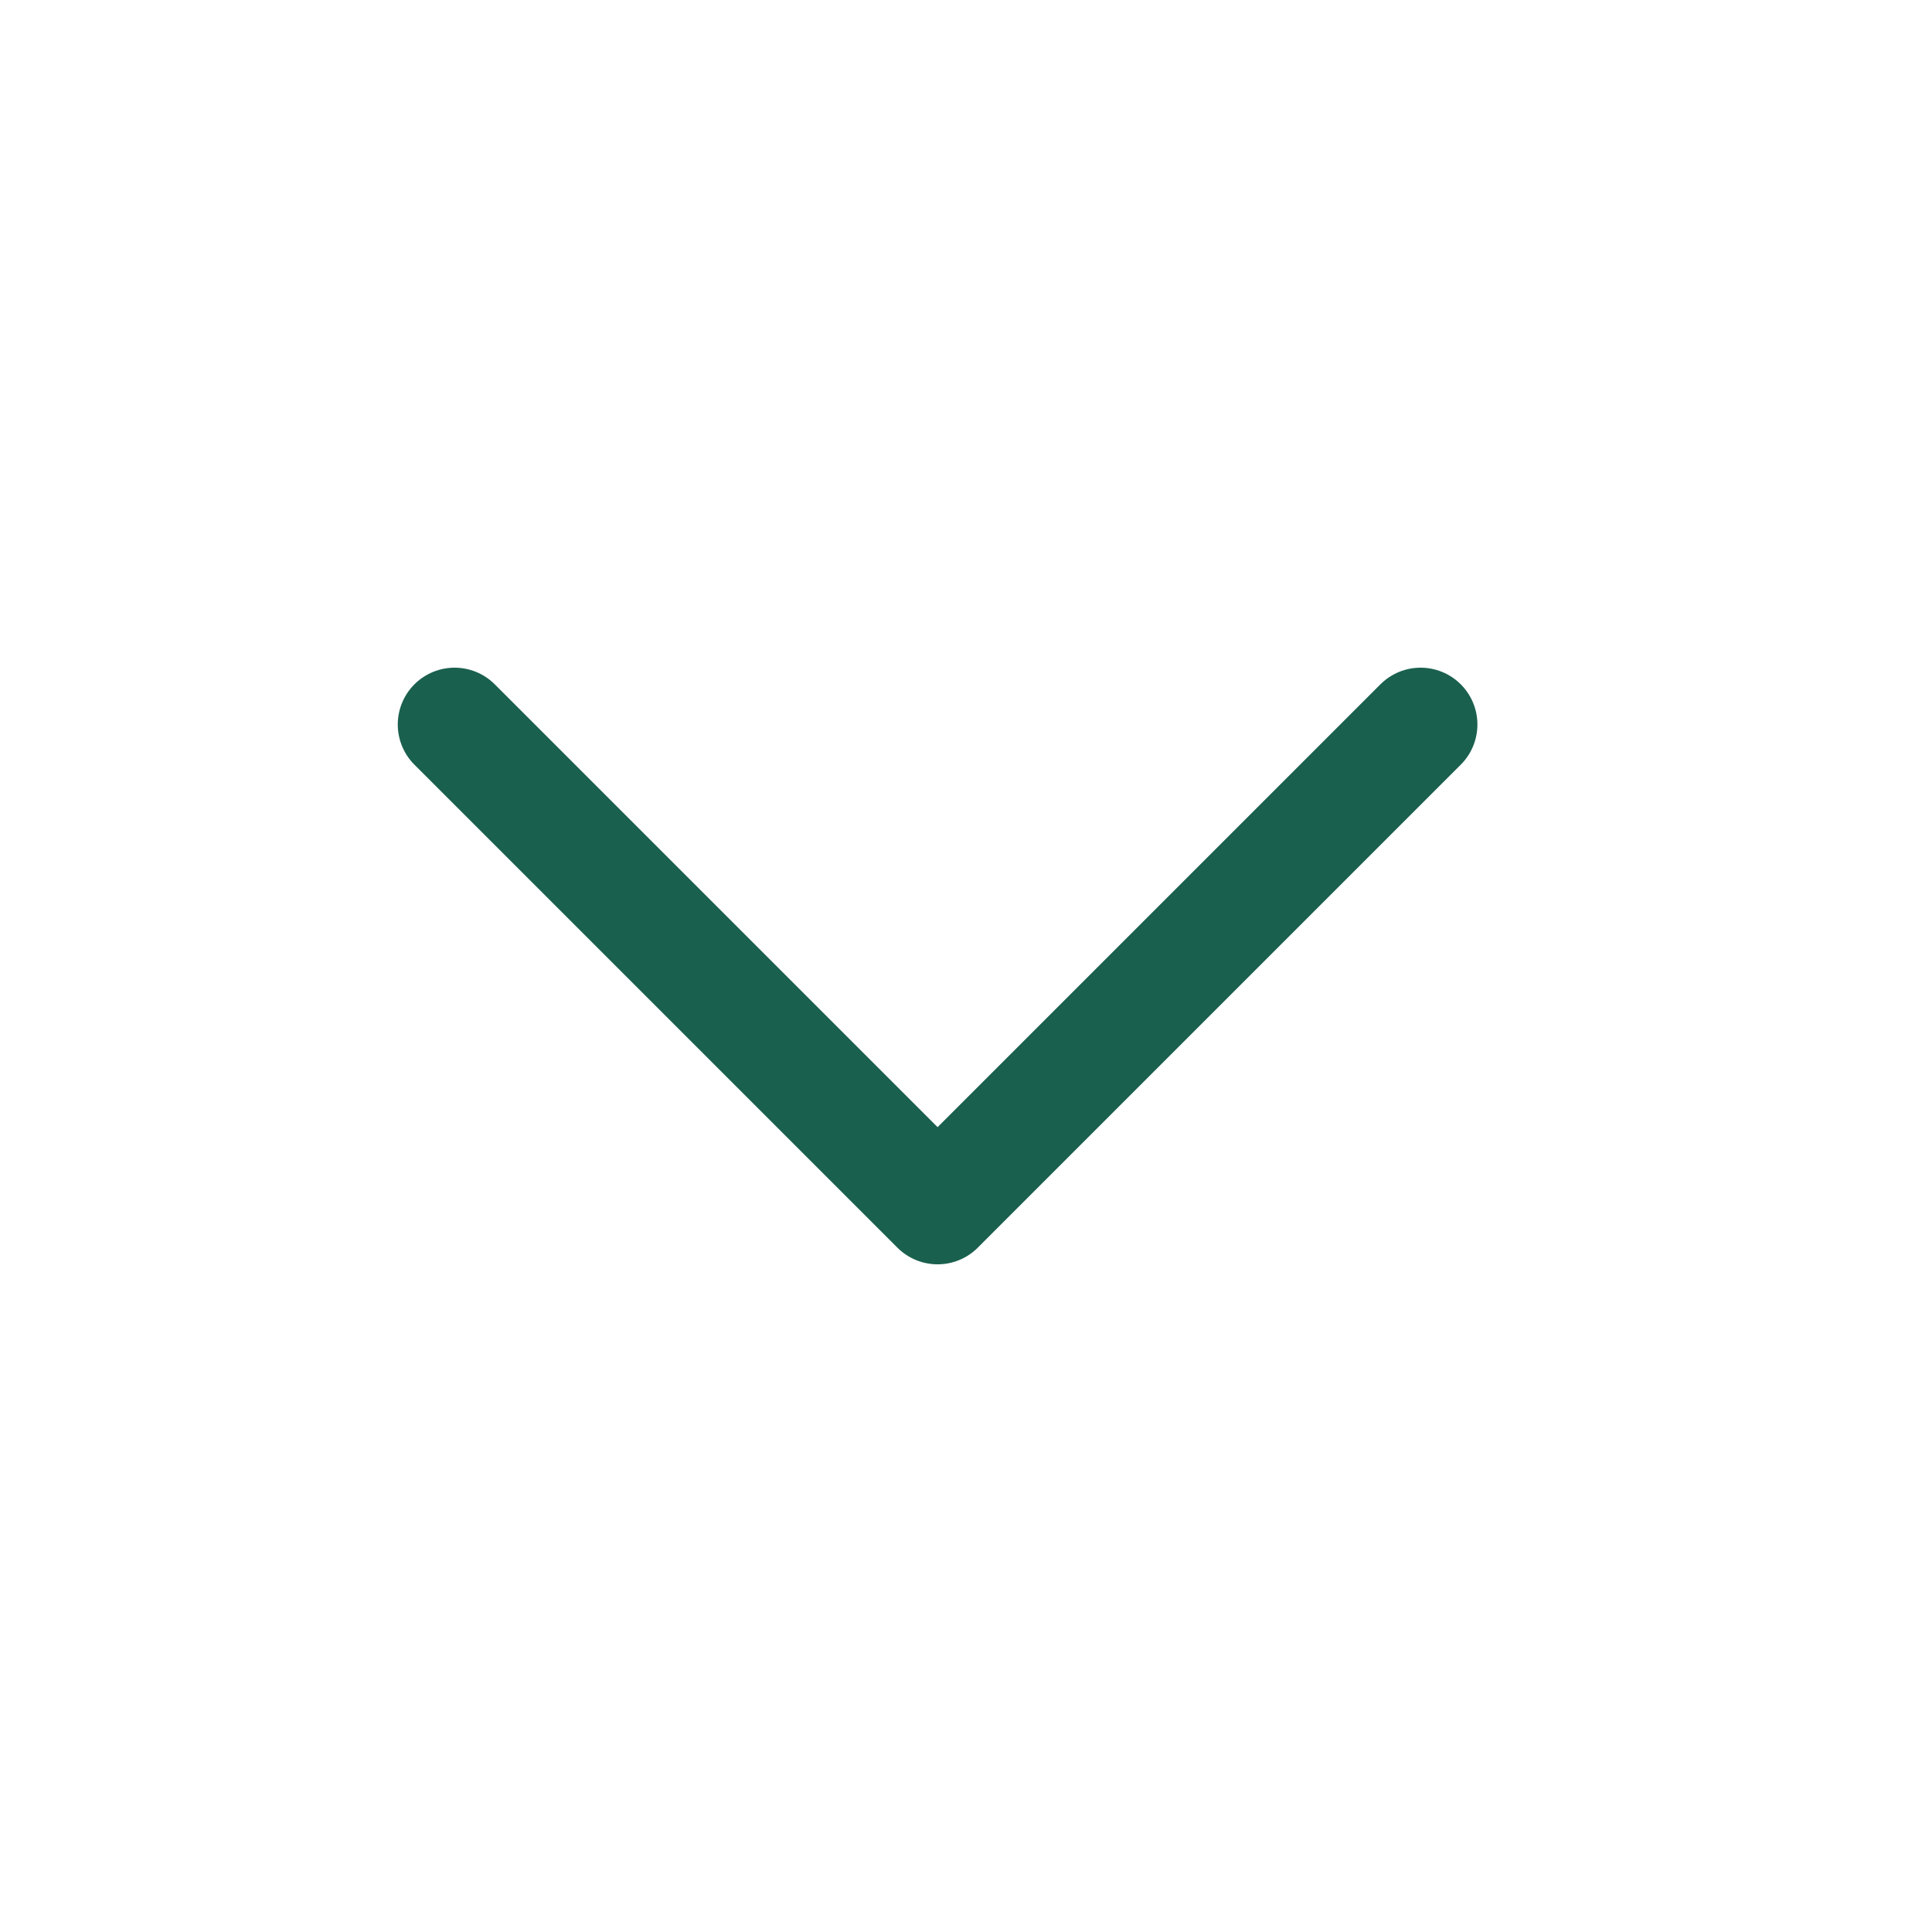
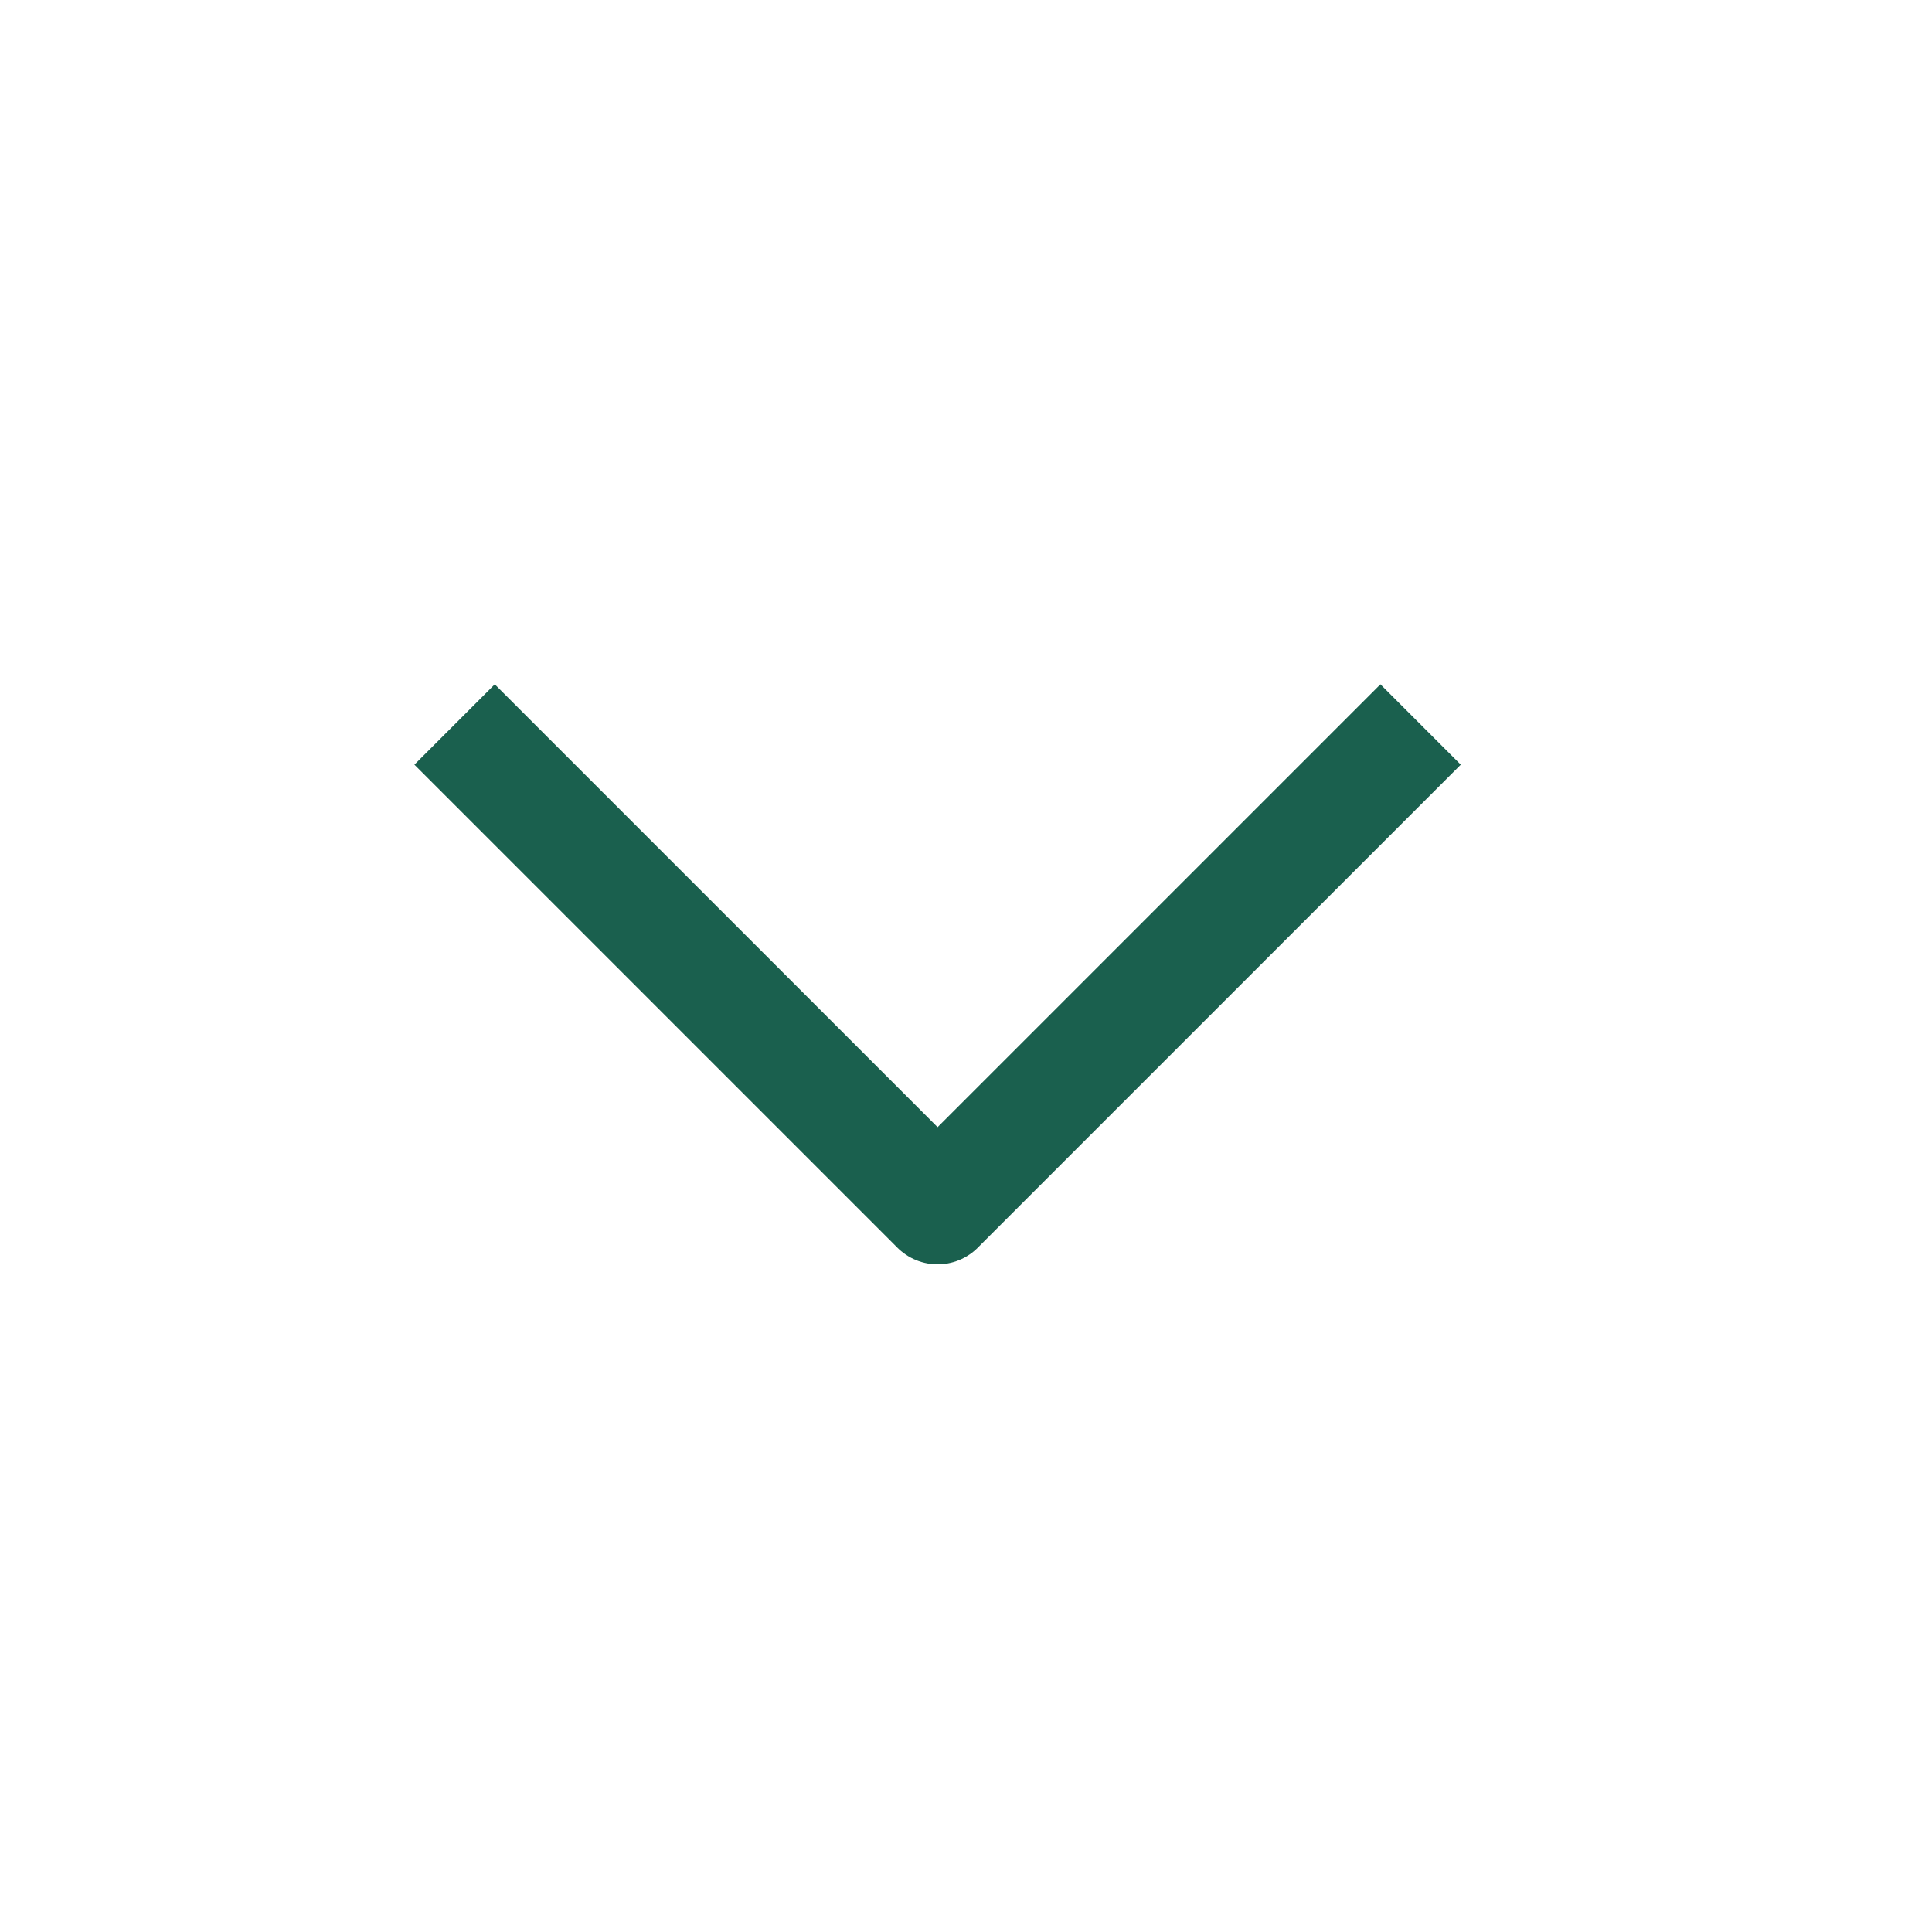
<svg xmlns="http://www.w3.org/2000/svg" width="34" height="34" viewBox="0 0 34 34" fill="none">
-   <path d="M25 12.75L16.5 21.25L8 12.75" stroke="#1A604E" stroke-width="2" stroke-linecap="round" stroke-linejoin="round" />
+   <path d="M25 12.75L16.5 21.25L8 12.75" stroke="#1A604E" stroke-width="2" strokeLinecap="round" stroke-linejoin="round" />
</svg>
